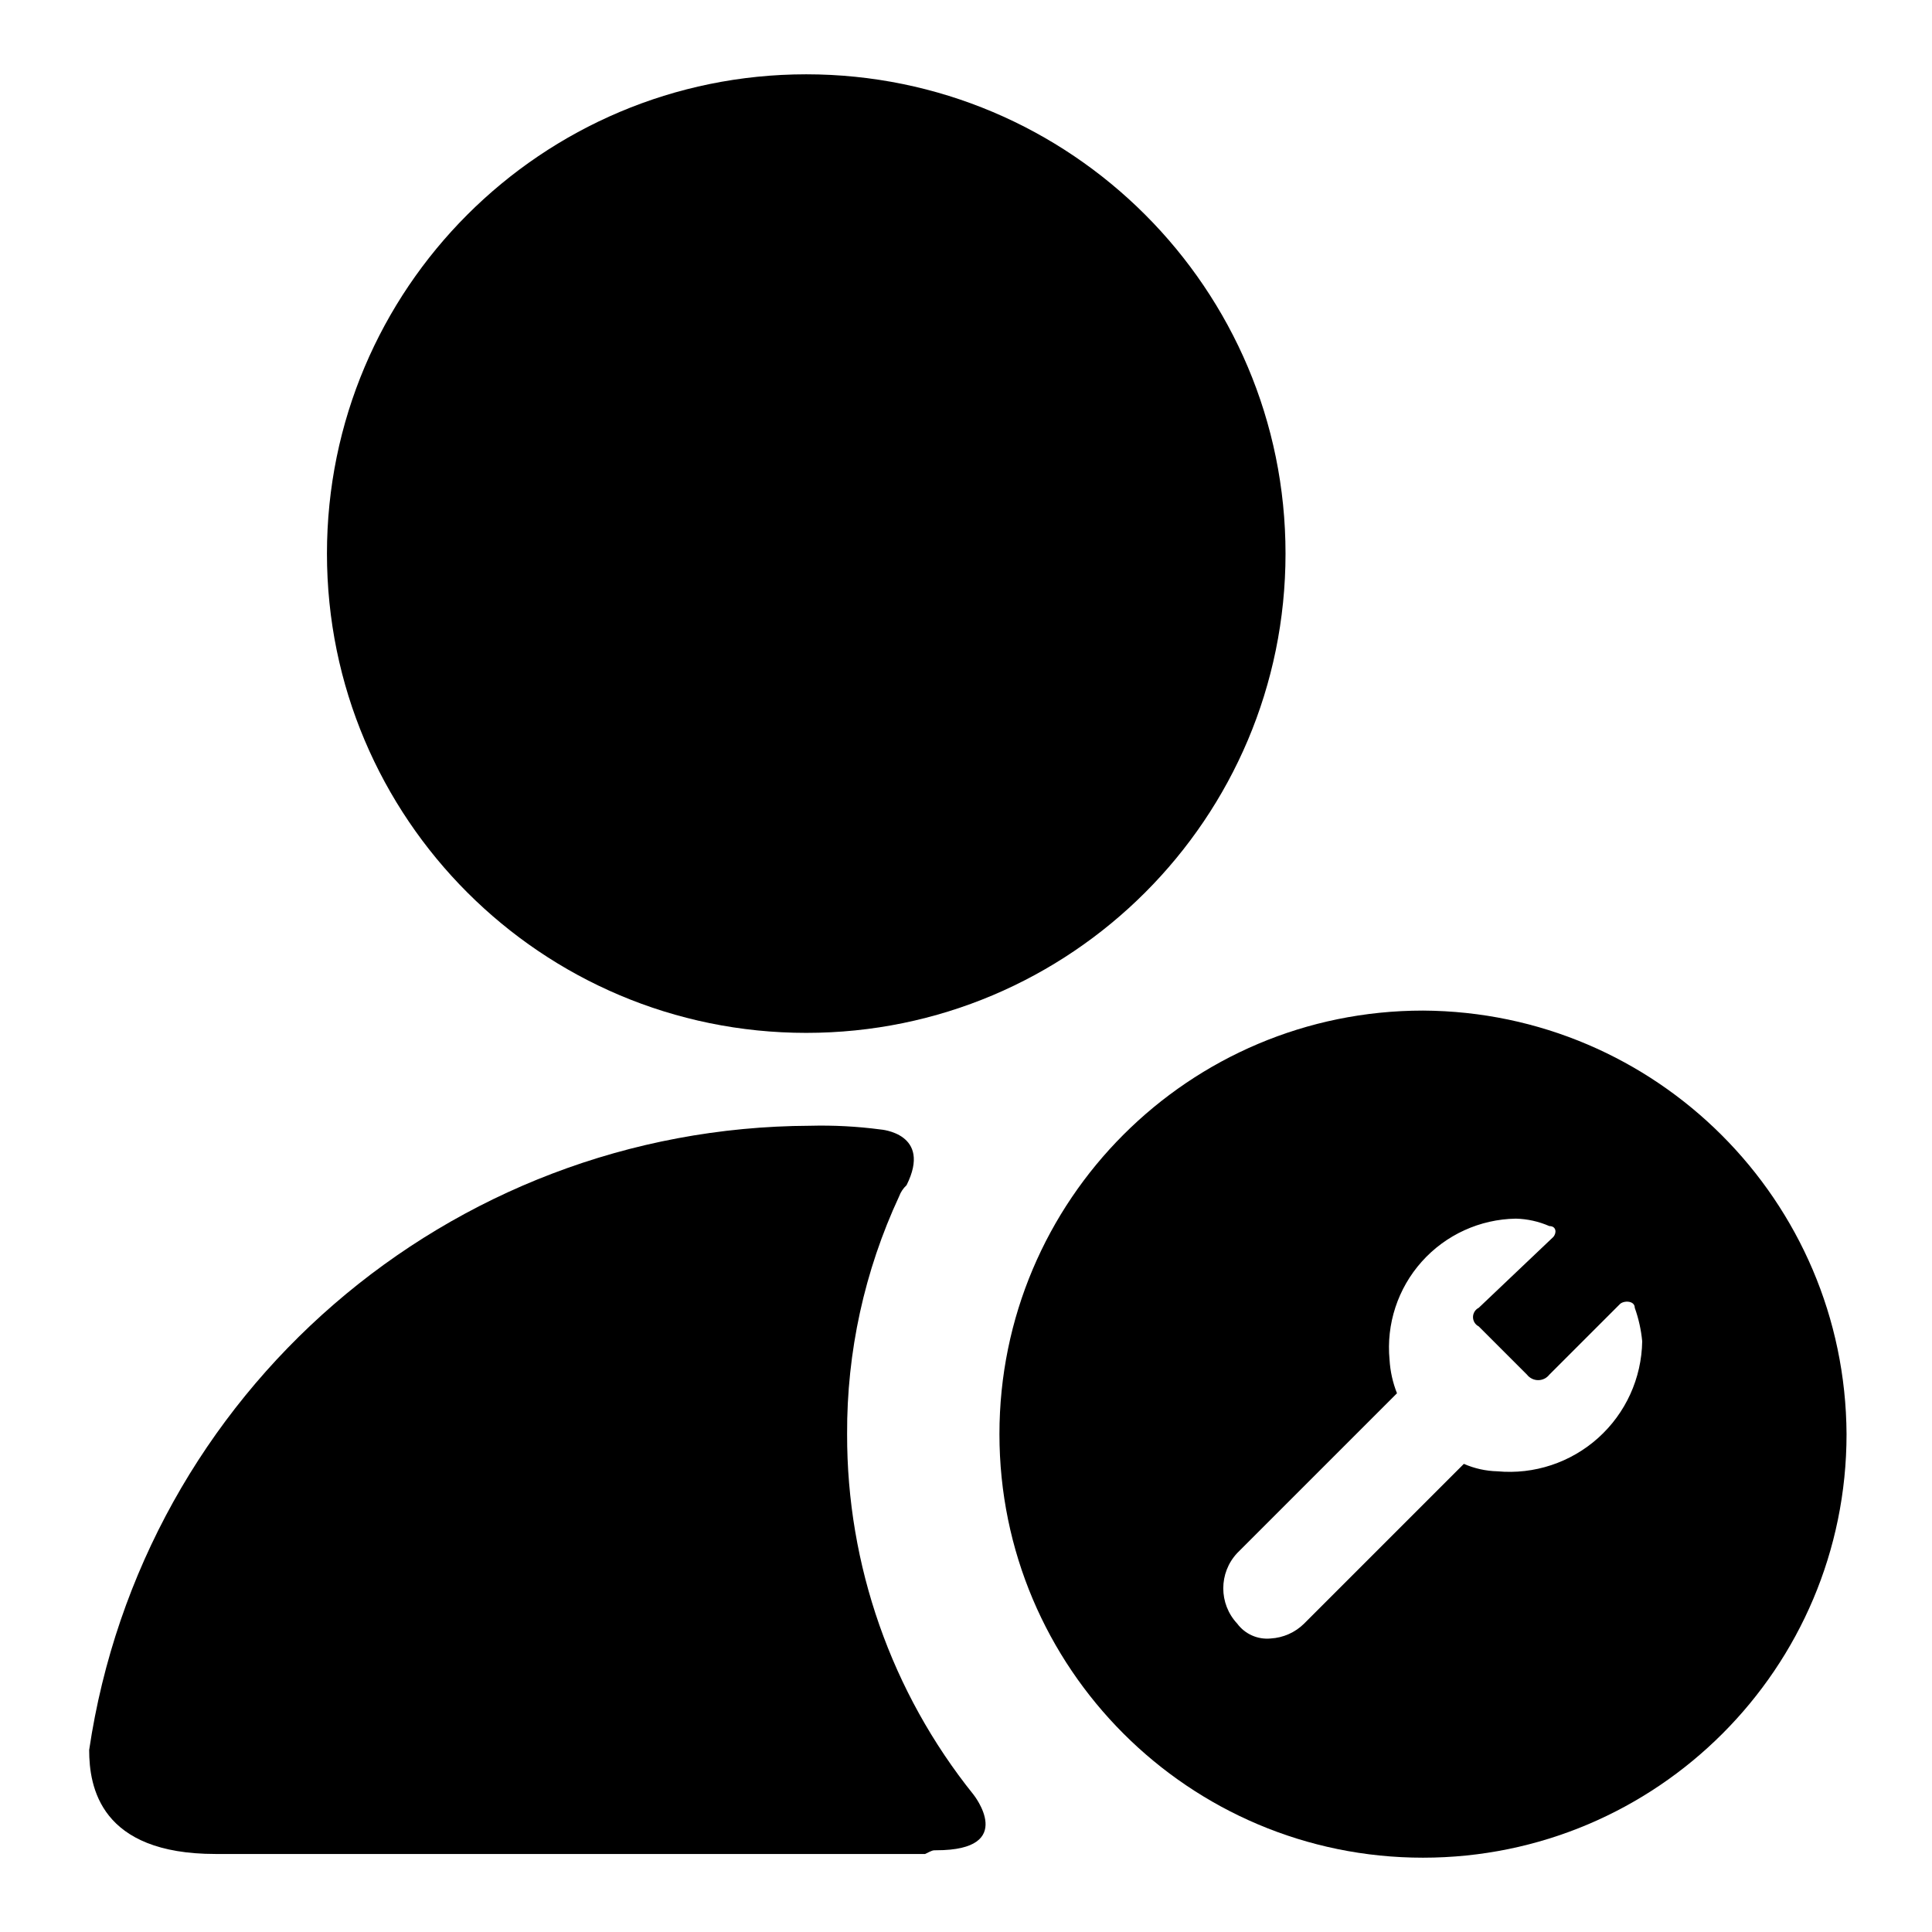
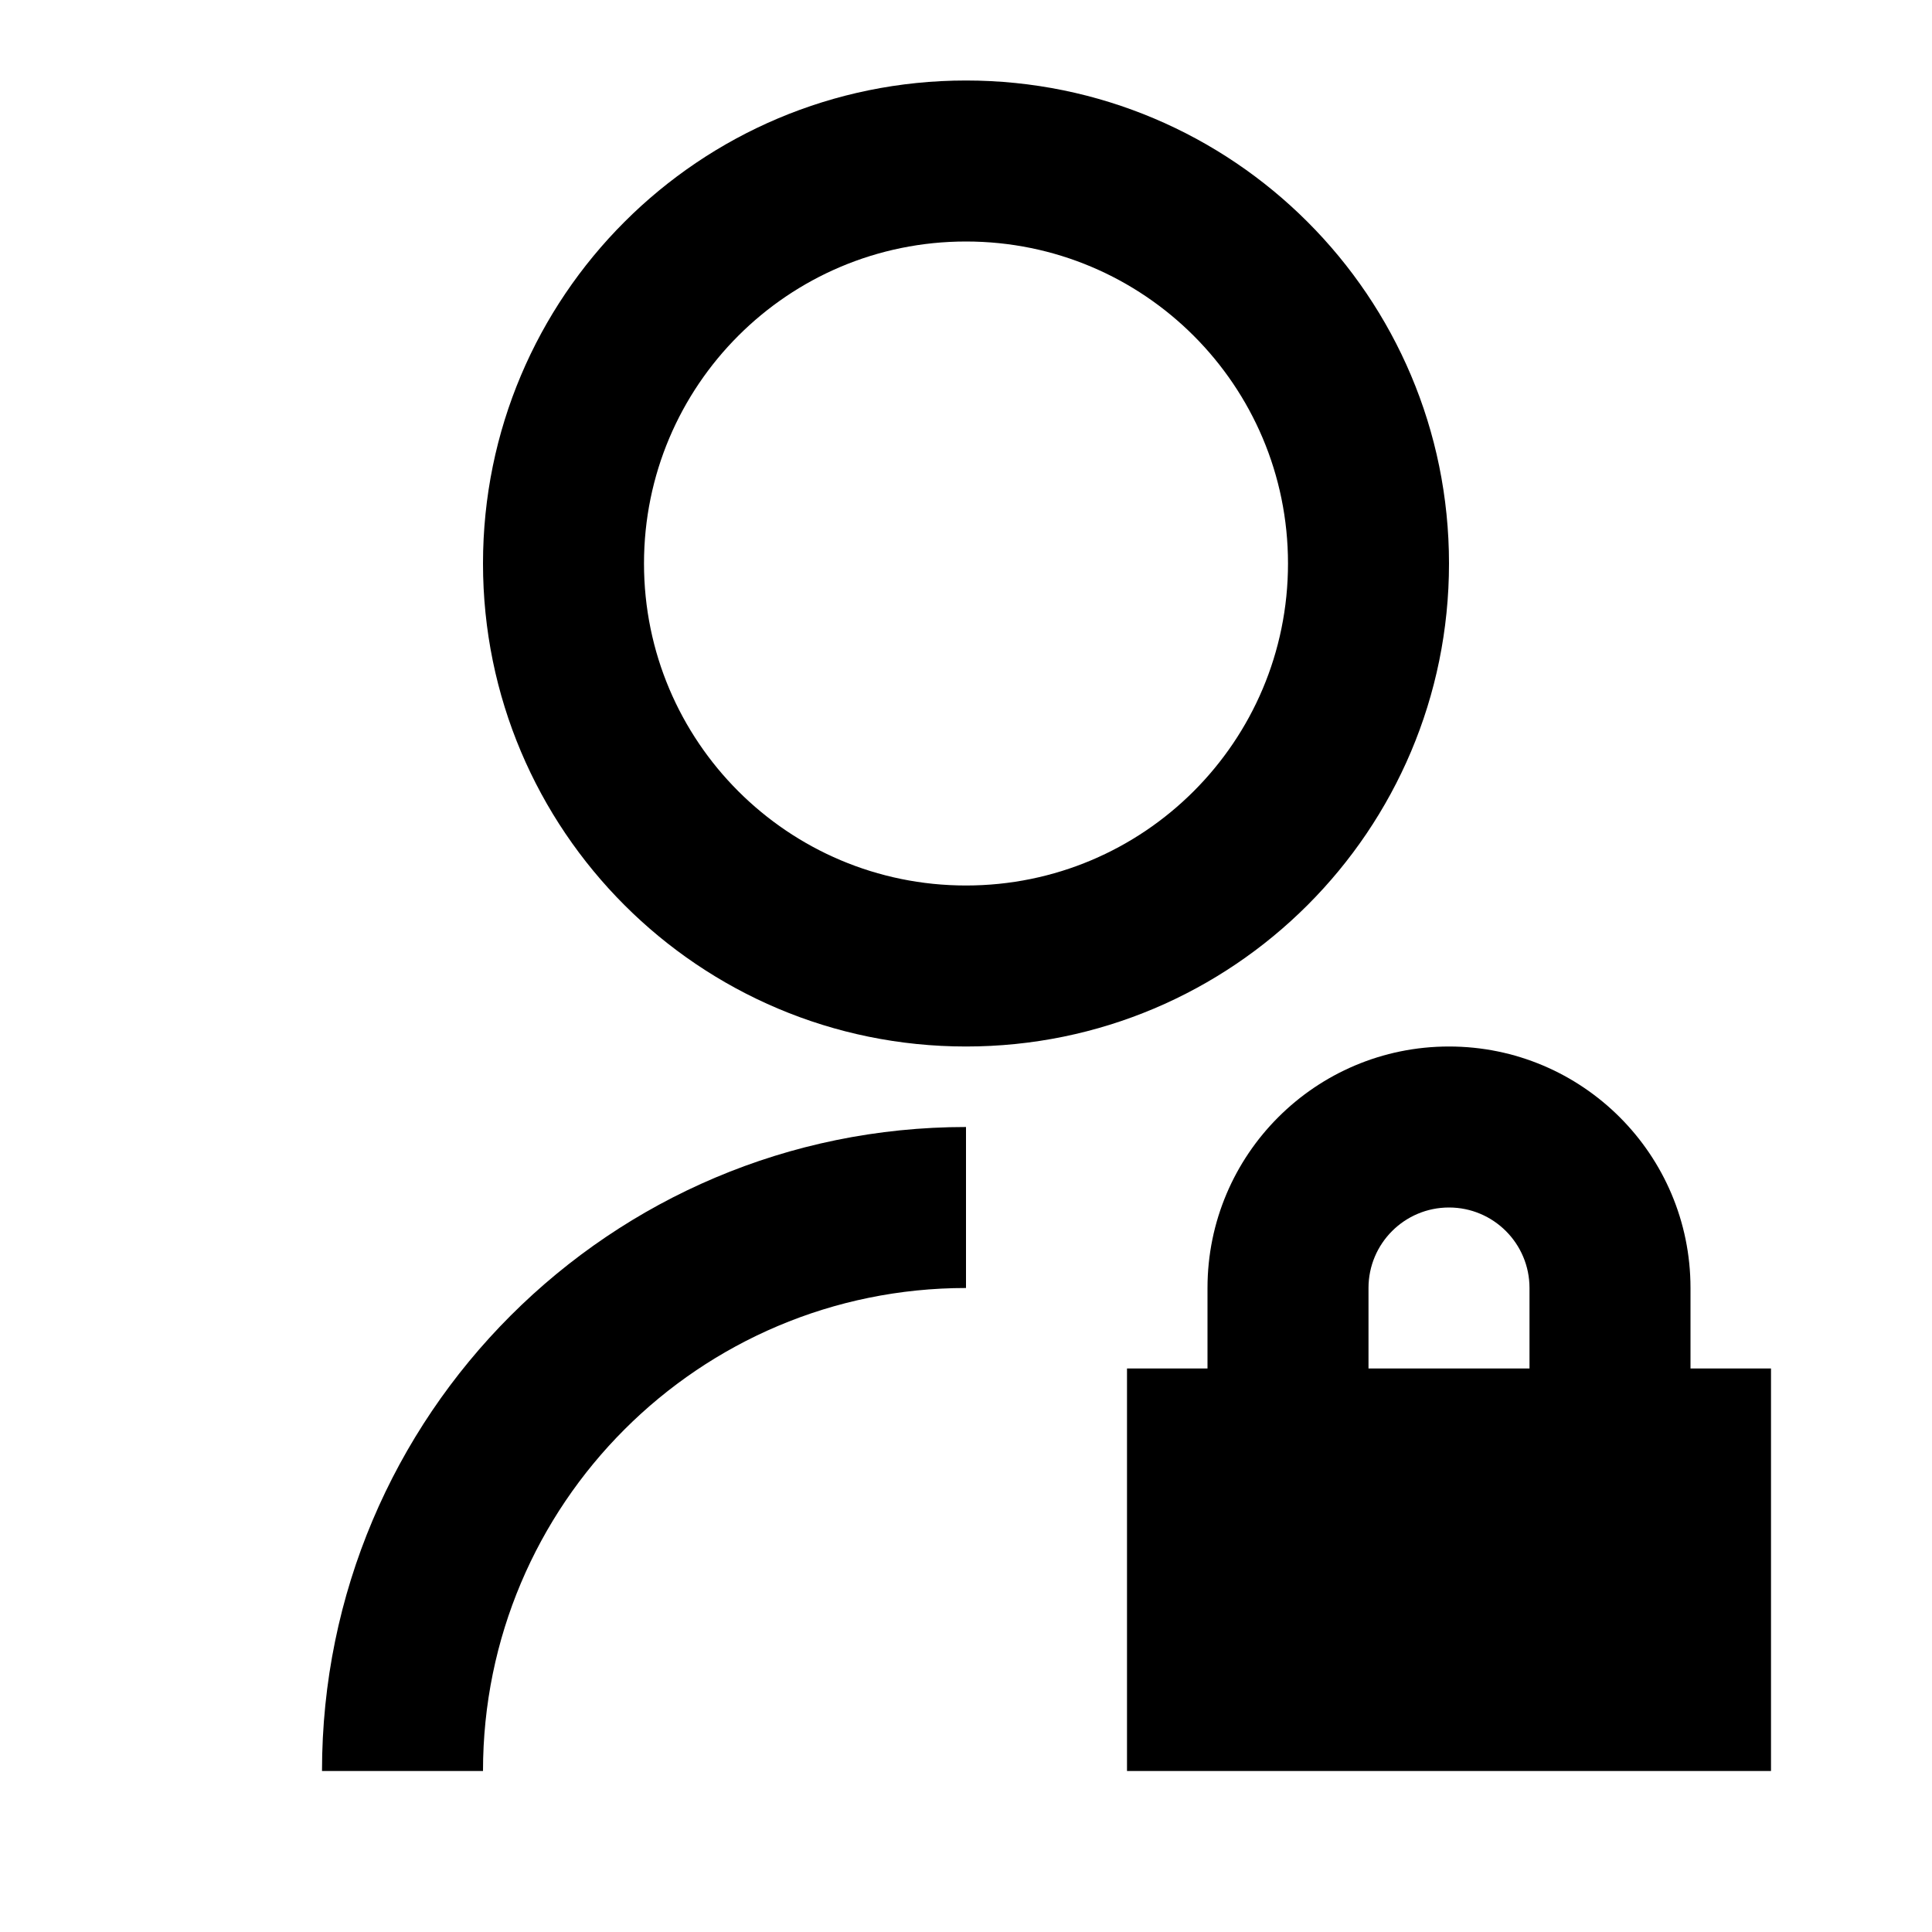
- <svg xmlns="http://www.w3.org/2000/svg" fill="#000000" width="800px" height="800px" viewBox="0 0 52 52" data-name="Layer 1">
-   <path d="M38.3,27.2A11.4,11.4,0,1,0,49.7,38.6,11.46,11.46,0,0,0,38.3,27.2Zm2,12.4a2.39,2.39,0,0,1-.9-.2l-4.3,4.3a1.39,1.39,0,0,1-.9.4,1,1,0,0,1-.9-.4,1.39,1.39,0,0,1,0-1.9l4.3-4.3a2.92,2.92,0,0,1-.2-.9,3.47,3.47,0,0,1,3.4-3.8,2.39,2.39,0,0,1,.9.2c.2,0,.2.2.1.3l-2,1.9a.28.28,0,0,0,0,.5L41.1,37a.38.38,0,0,0,.6,0l1.9-1.9c.1-.1.4-.1.4.1a3.71,3.71,0,0,1,.2.9A3.57,3.57,0,0,1,40.3,39.6Z" />
-   <circle cx="21.7" cy="14.9" r="12.9" />
-   <path d="M25.2,49.8c2.2,0,1-1.5,1-1.5h0a15.44,15.44,0,0,1-3.4-9.7,15,15,0,0,1,1.4-6.4.77.77,0,0,1,.2-.3c.7-1.4-.7-1.5-.7-1.5h0a12.1,12.1,0,0,0-1.9-.1A19.69,19.69,0,0,0,2.4,47.1c0,1,.3,2.8,3.4,2.8H24.9C25.1,49.8,25.1,49.8,25.2,49.8Z" />
+ <svg xmlns="http://www.w3.org/2000/svg" width="800px" height="800px" viewBox="0 0 24 24">
+   <g>
+     <path fill="none" d="M0 0h24v24H0z" />
+     <path d="M12 14v2a6 6 0 0 0-6 6H4a8 8 0 0 1 8-8zm0-1c-3.315 0-6-2.685-6-6s2.685-6 6-6 6 2.685 6 6-2.685 6-6 6zm0-2c2.21 0 4-1.79 4-4s-1.79-4-4-4-4 1.79-4 4 1.79 4 4 4zm9 6h1v5h-8v-5h1v-1a3 3 0 0 1 6 0v1zm-2 0v-1a1 1 0 0 0-2 0v1h2z" />
+   </g>
</svg>
